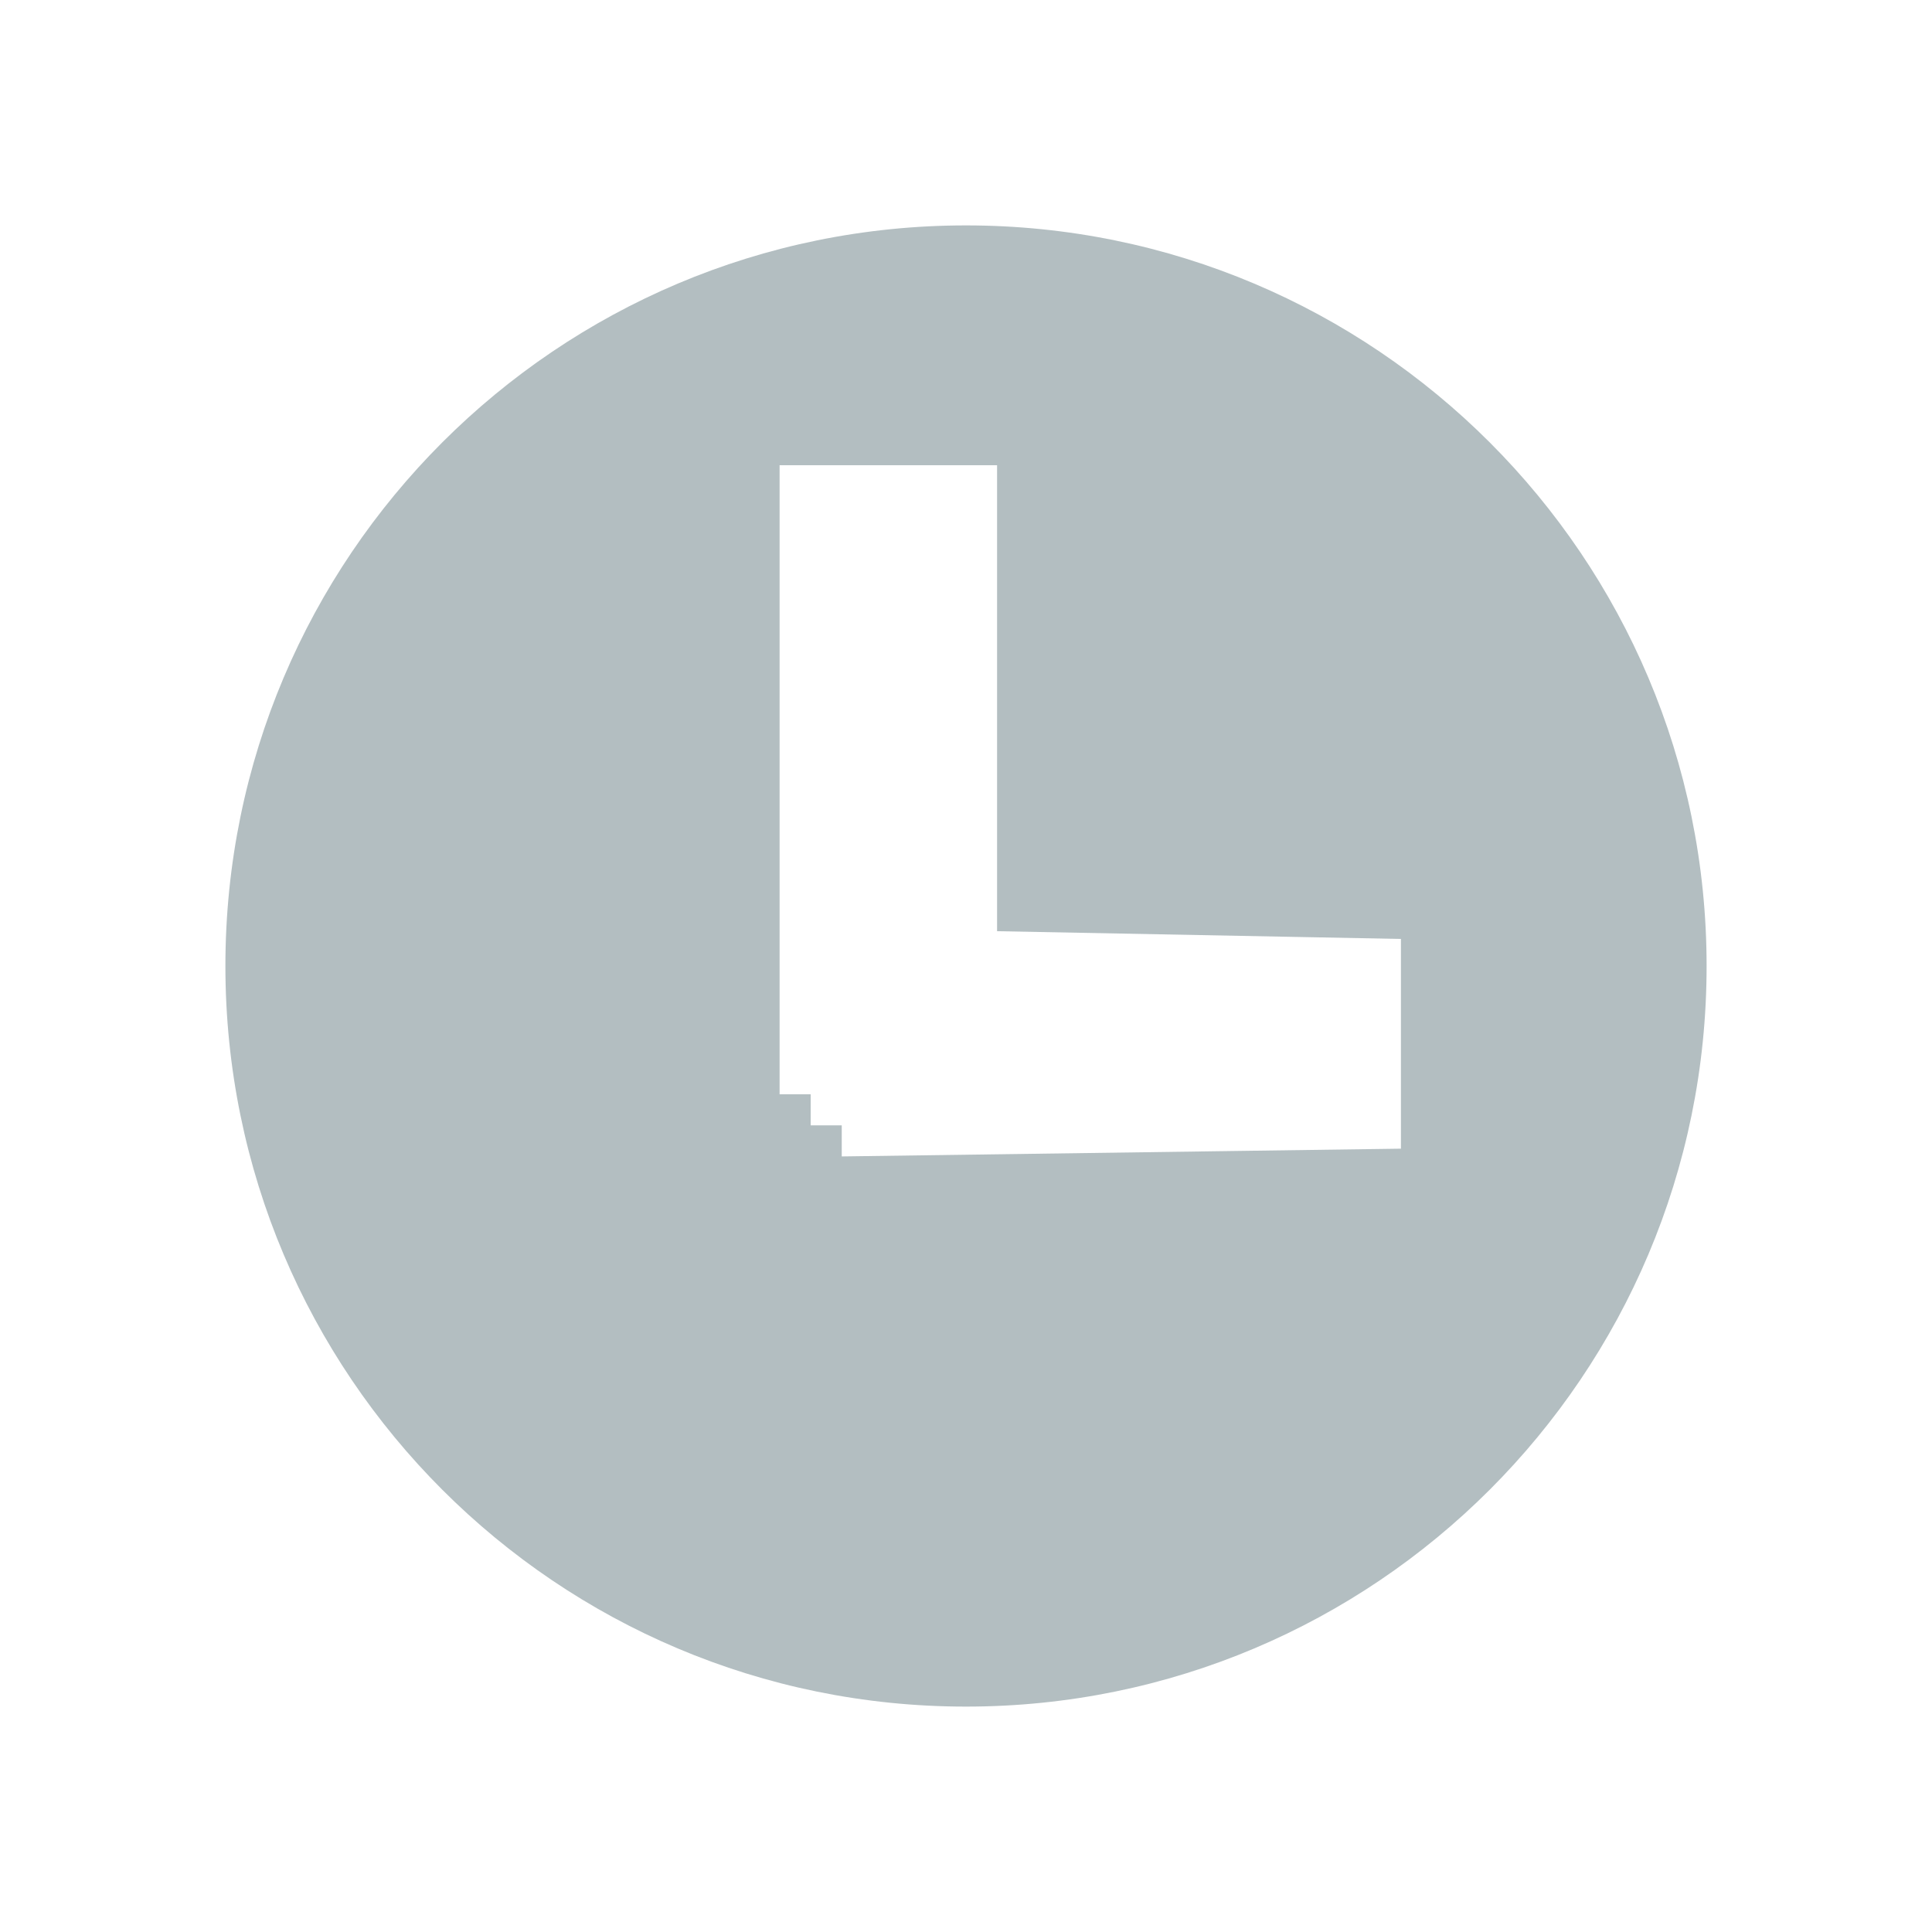
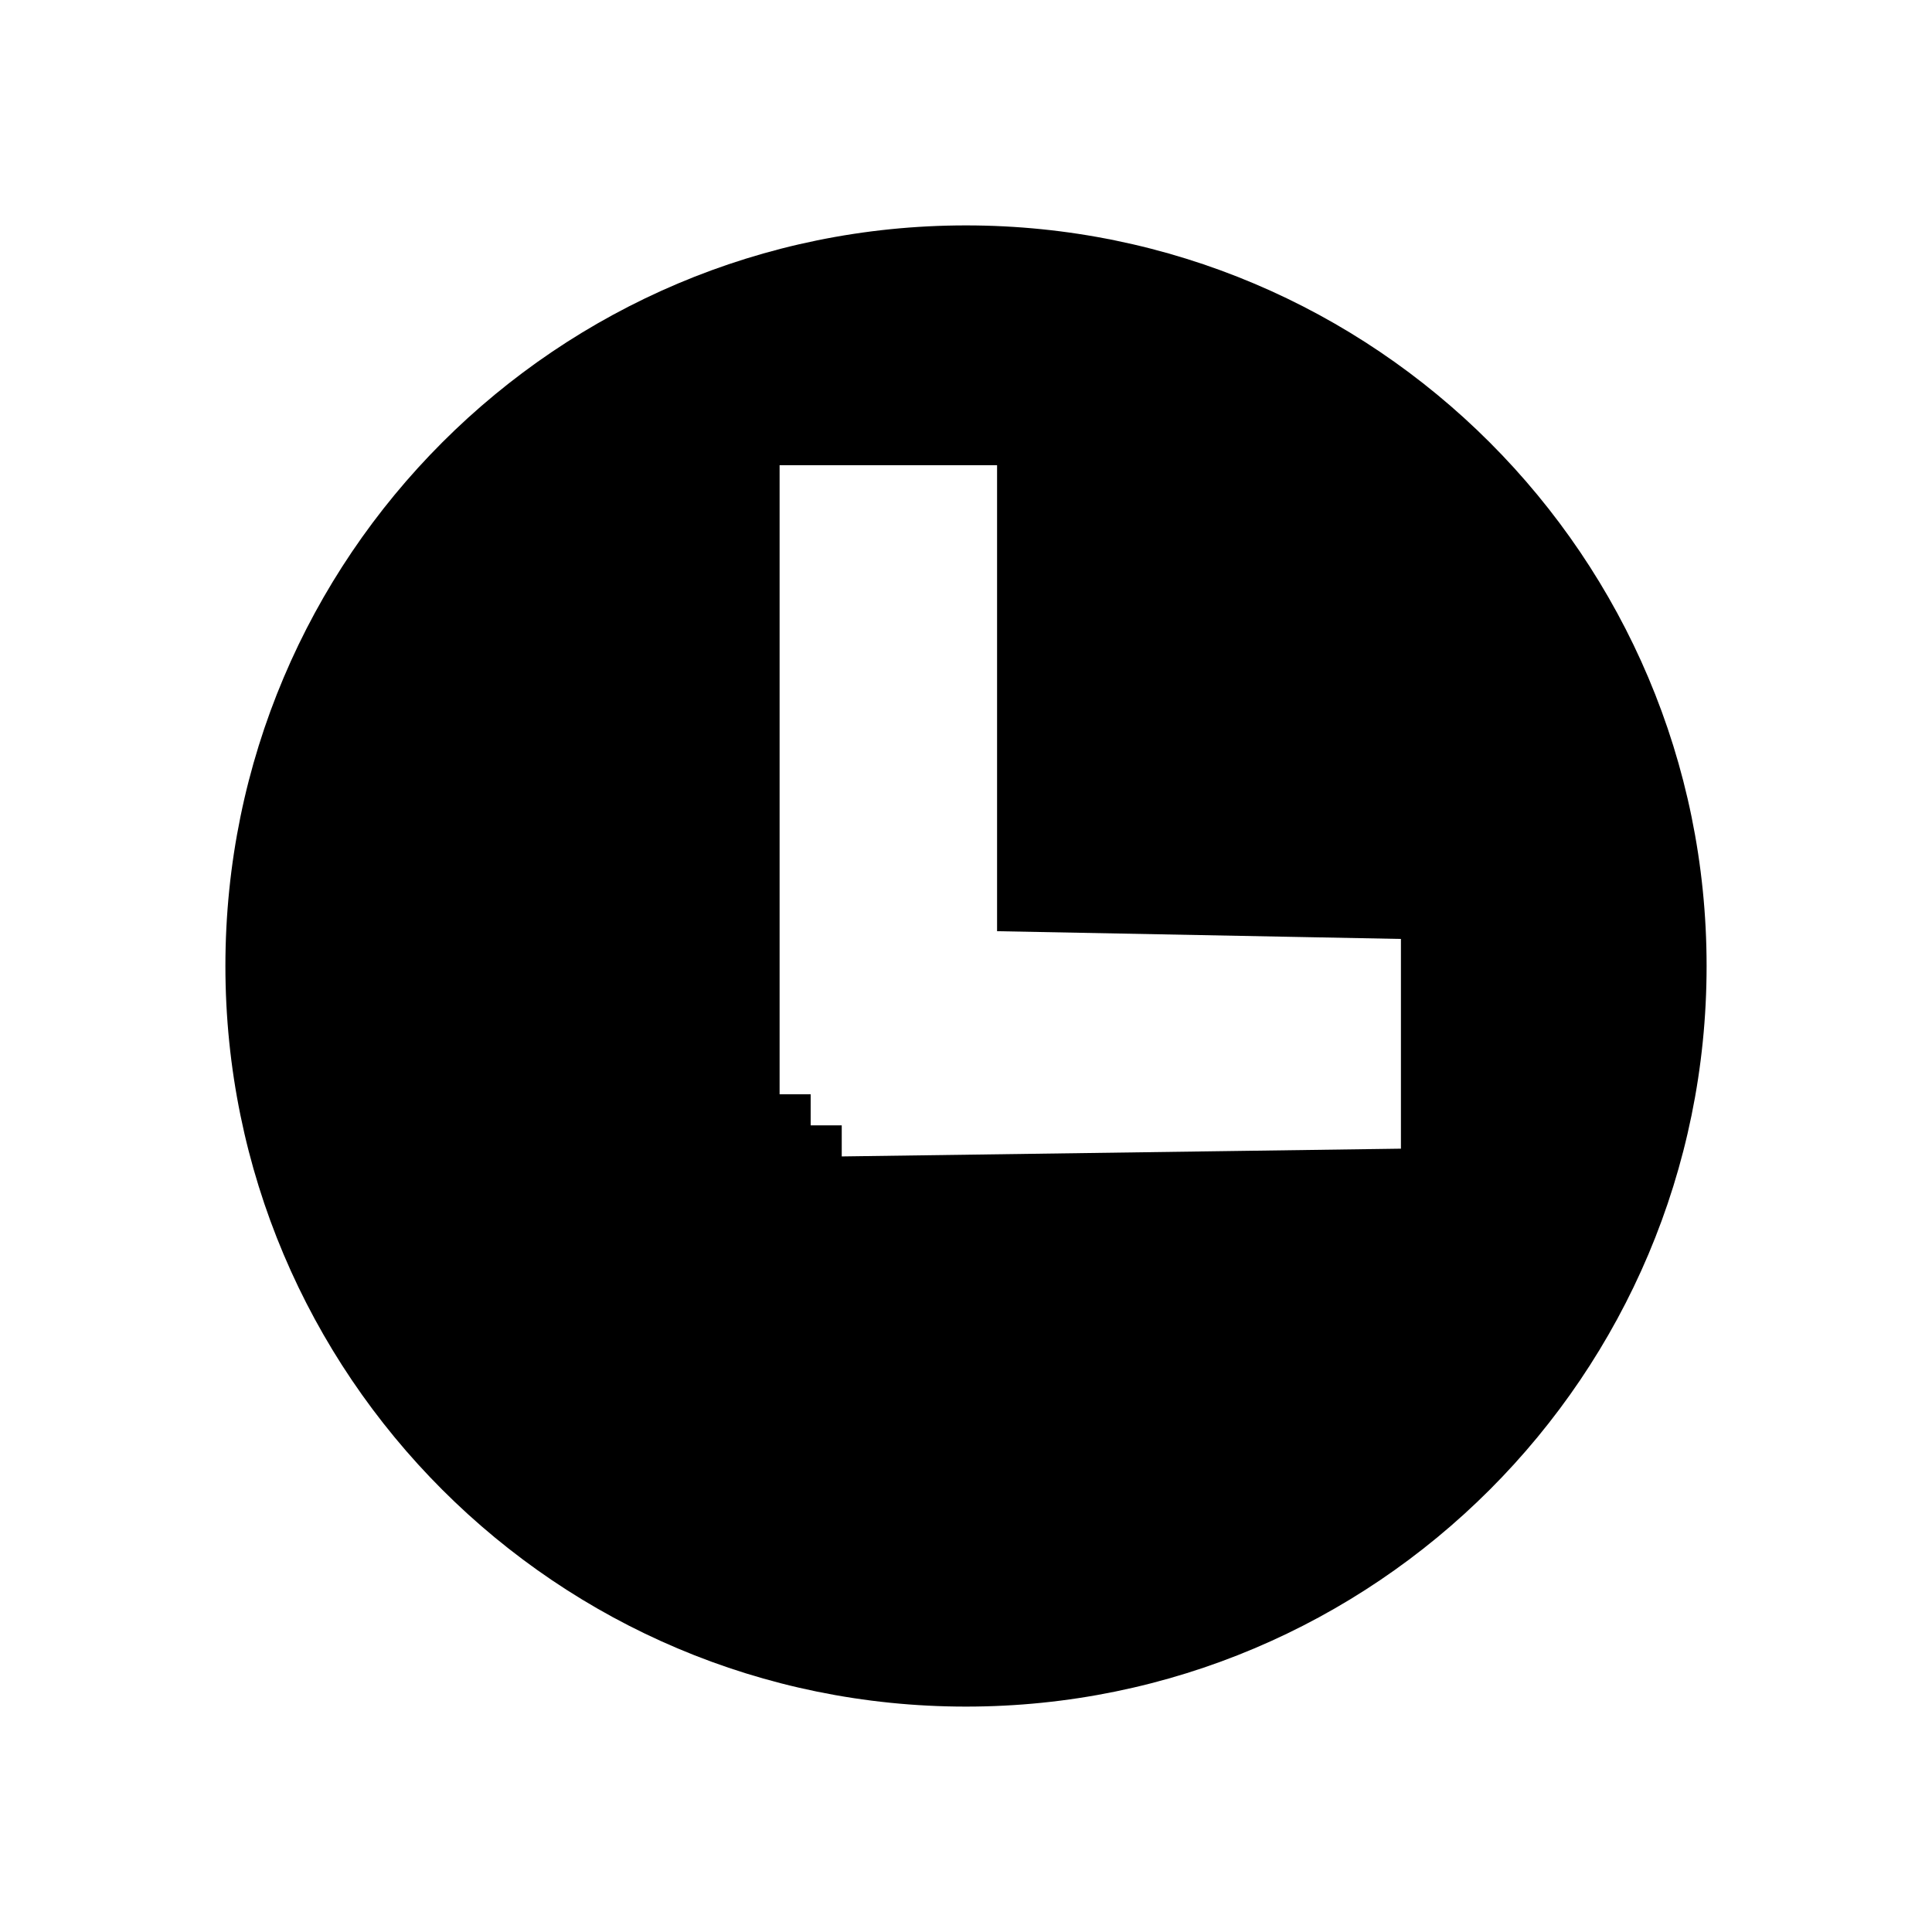
- <svg xmlns="http://www.w3.org/2000/svg" width="60" height="60" viewBox="0 0 60 60" fill="none">
-   <path d="M30 7C42.696 7 53 17.294 53 30C53 42.706 42.706 53 30 53C17.294 53 7 42.706 7 30C7 17.294 17.304 7 30 7ZM24.211 14.448V33.984H25.176V34.949H26.141V35.914L43.507 35.673V29.16L30.965 28.919V14.448H24.211Z" fill="#B3BEC1" />
+ <svg xmlns="http://www.w3.org/2000/svg" width="60" height="60" viewBox="0 0 60 60">
+   <path d="M30 7C42.696 7 53 17.294 53 30C53 42.706 42.706 53 30 53C17.294 53 7 42.706 7 30C7 17.294 17.304 7 30 7ZM24.211 14.448V33.984H25.176V34.949H26.141V35.914L43.507 35.673V29.16L30.965 28.919V14.448H24.211Z" />
</svg>
